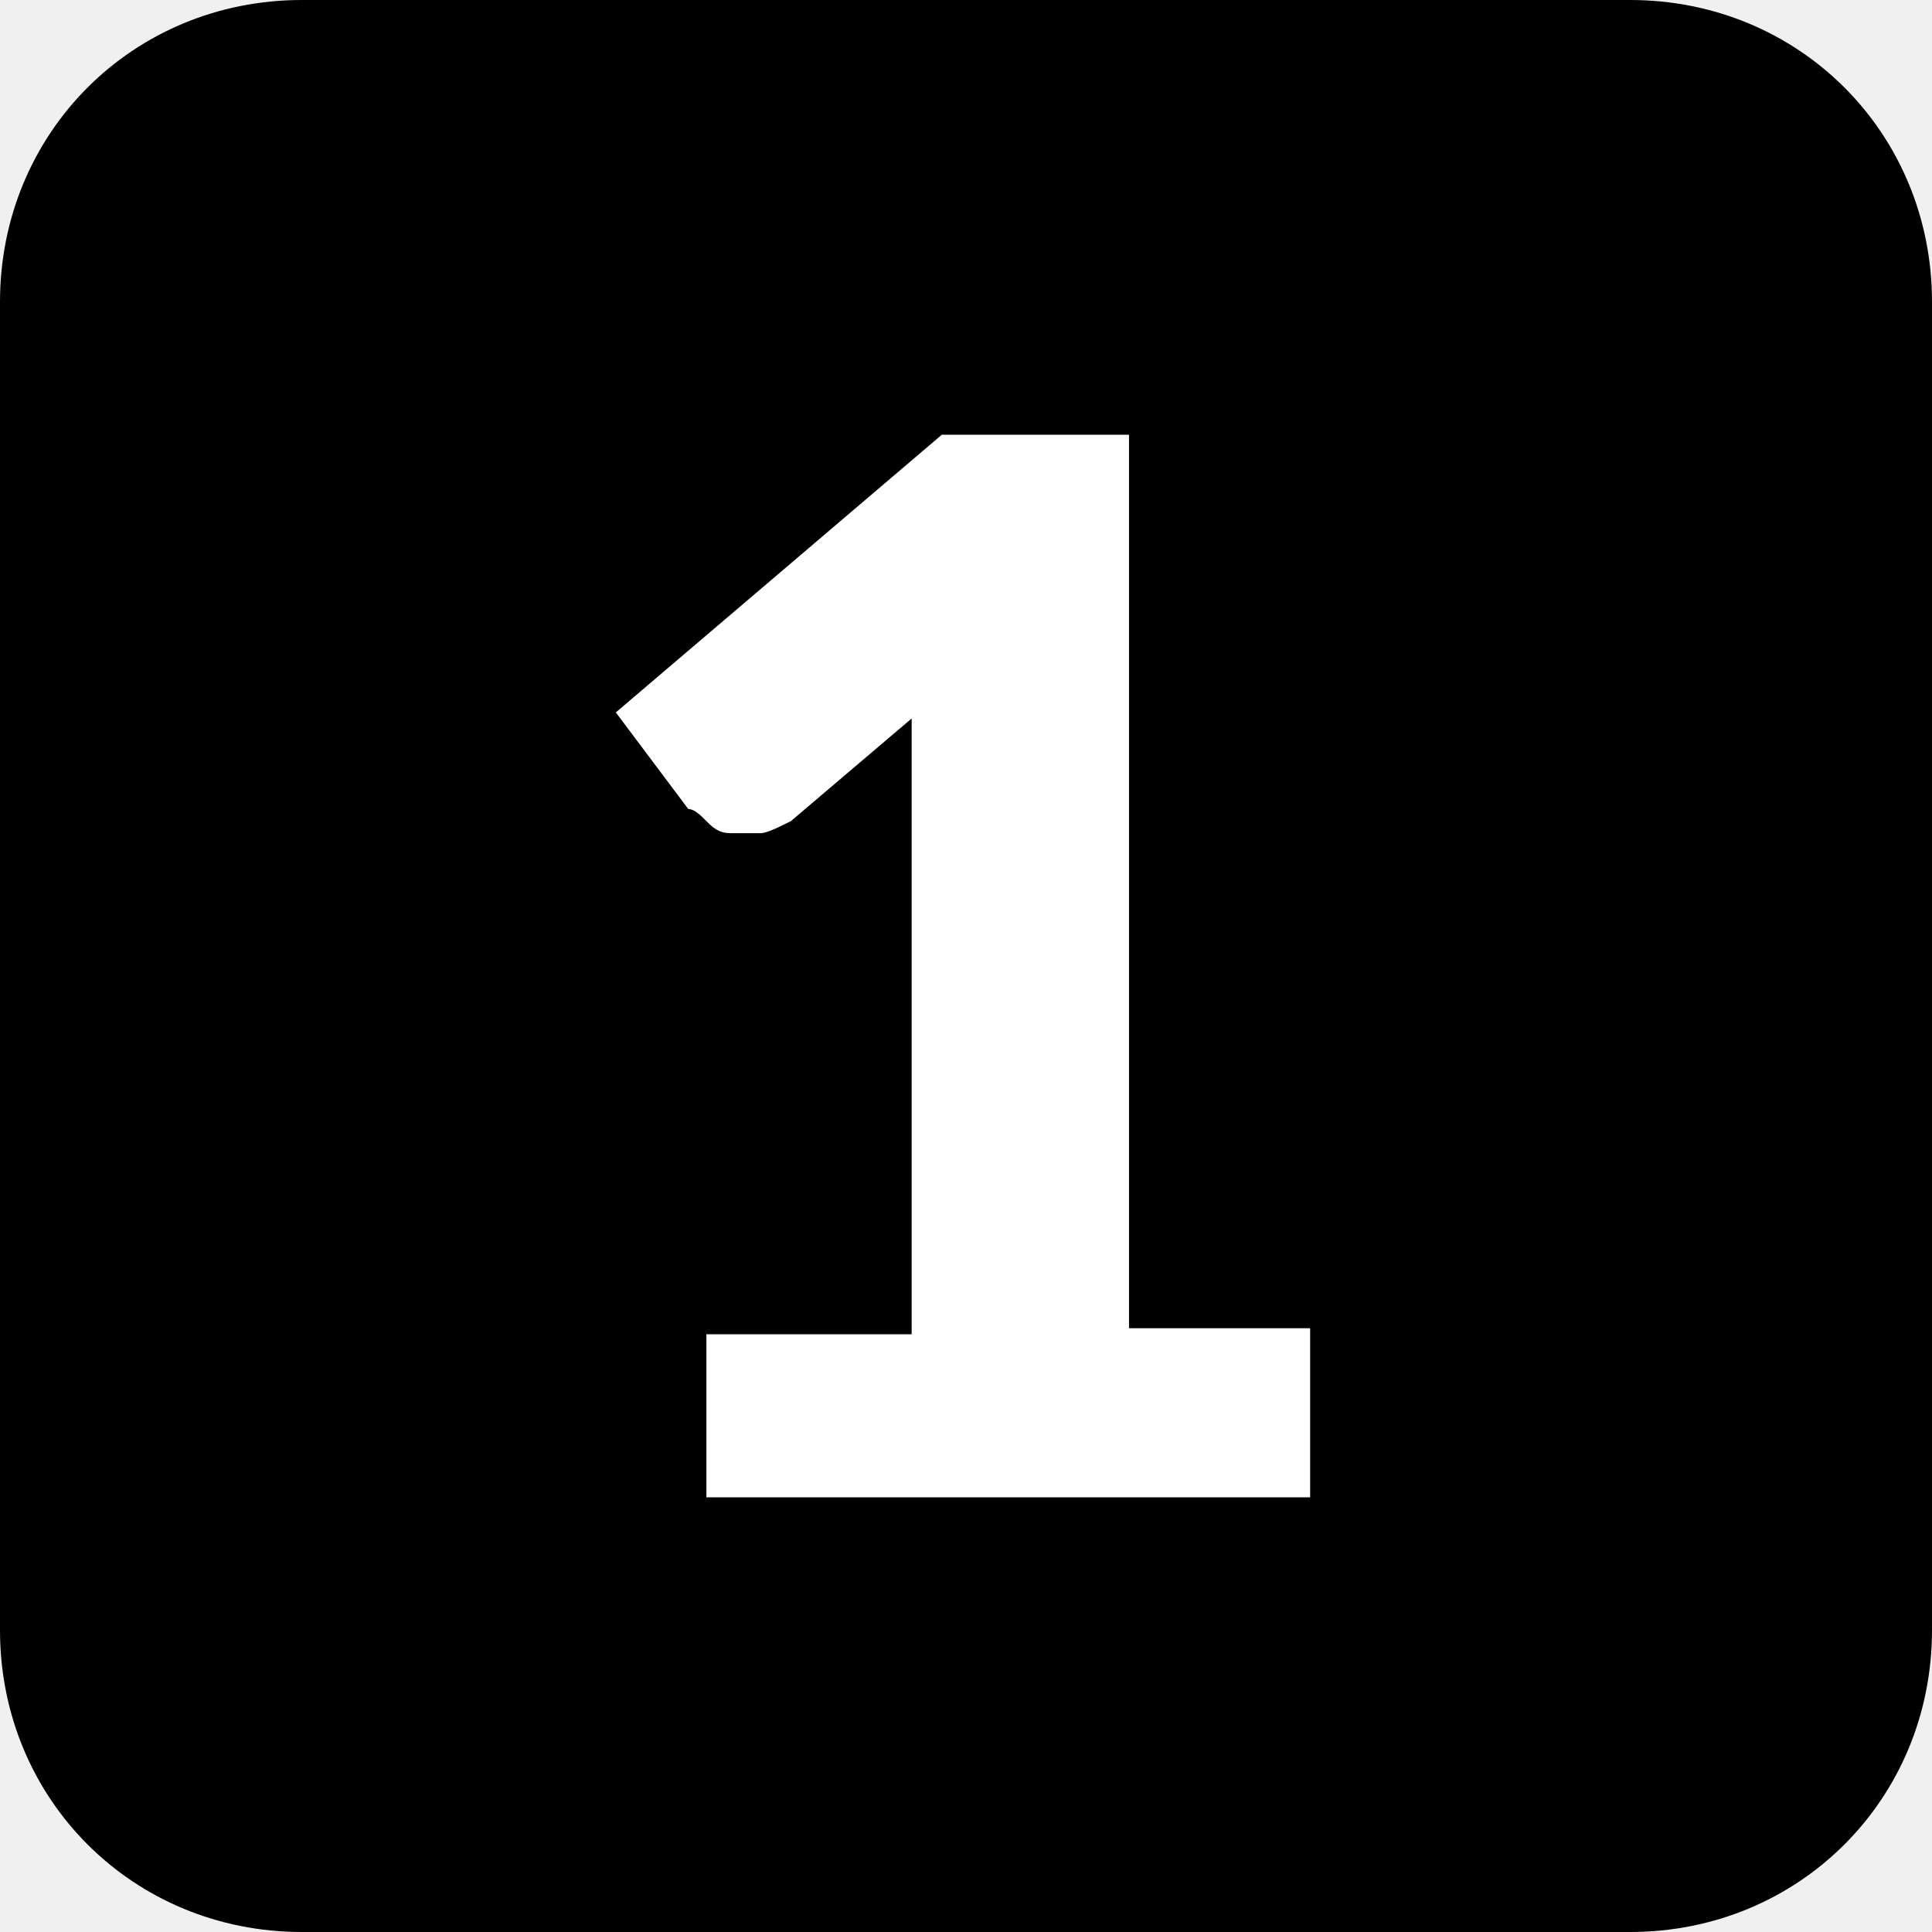
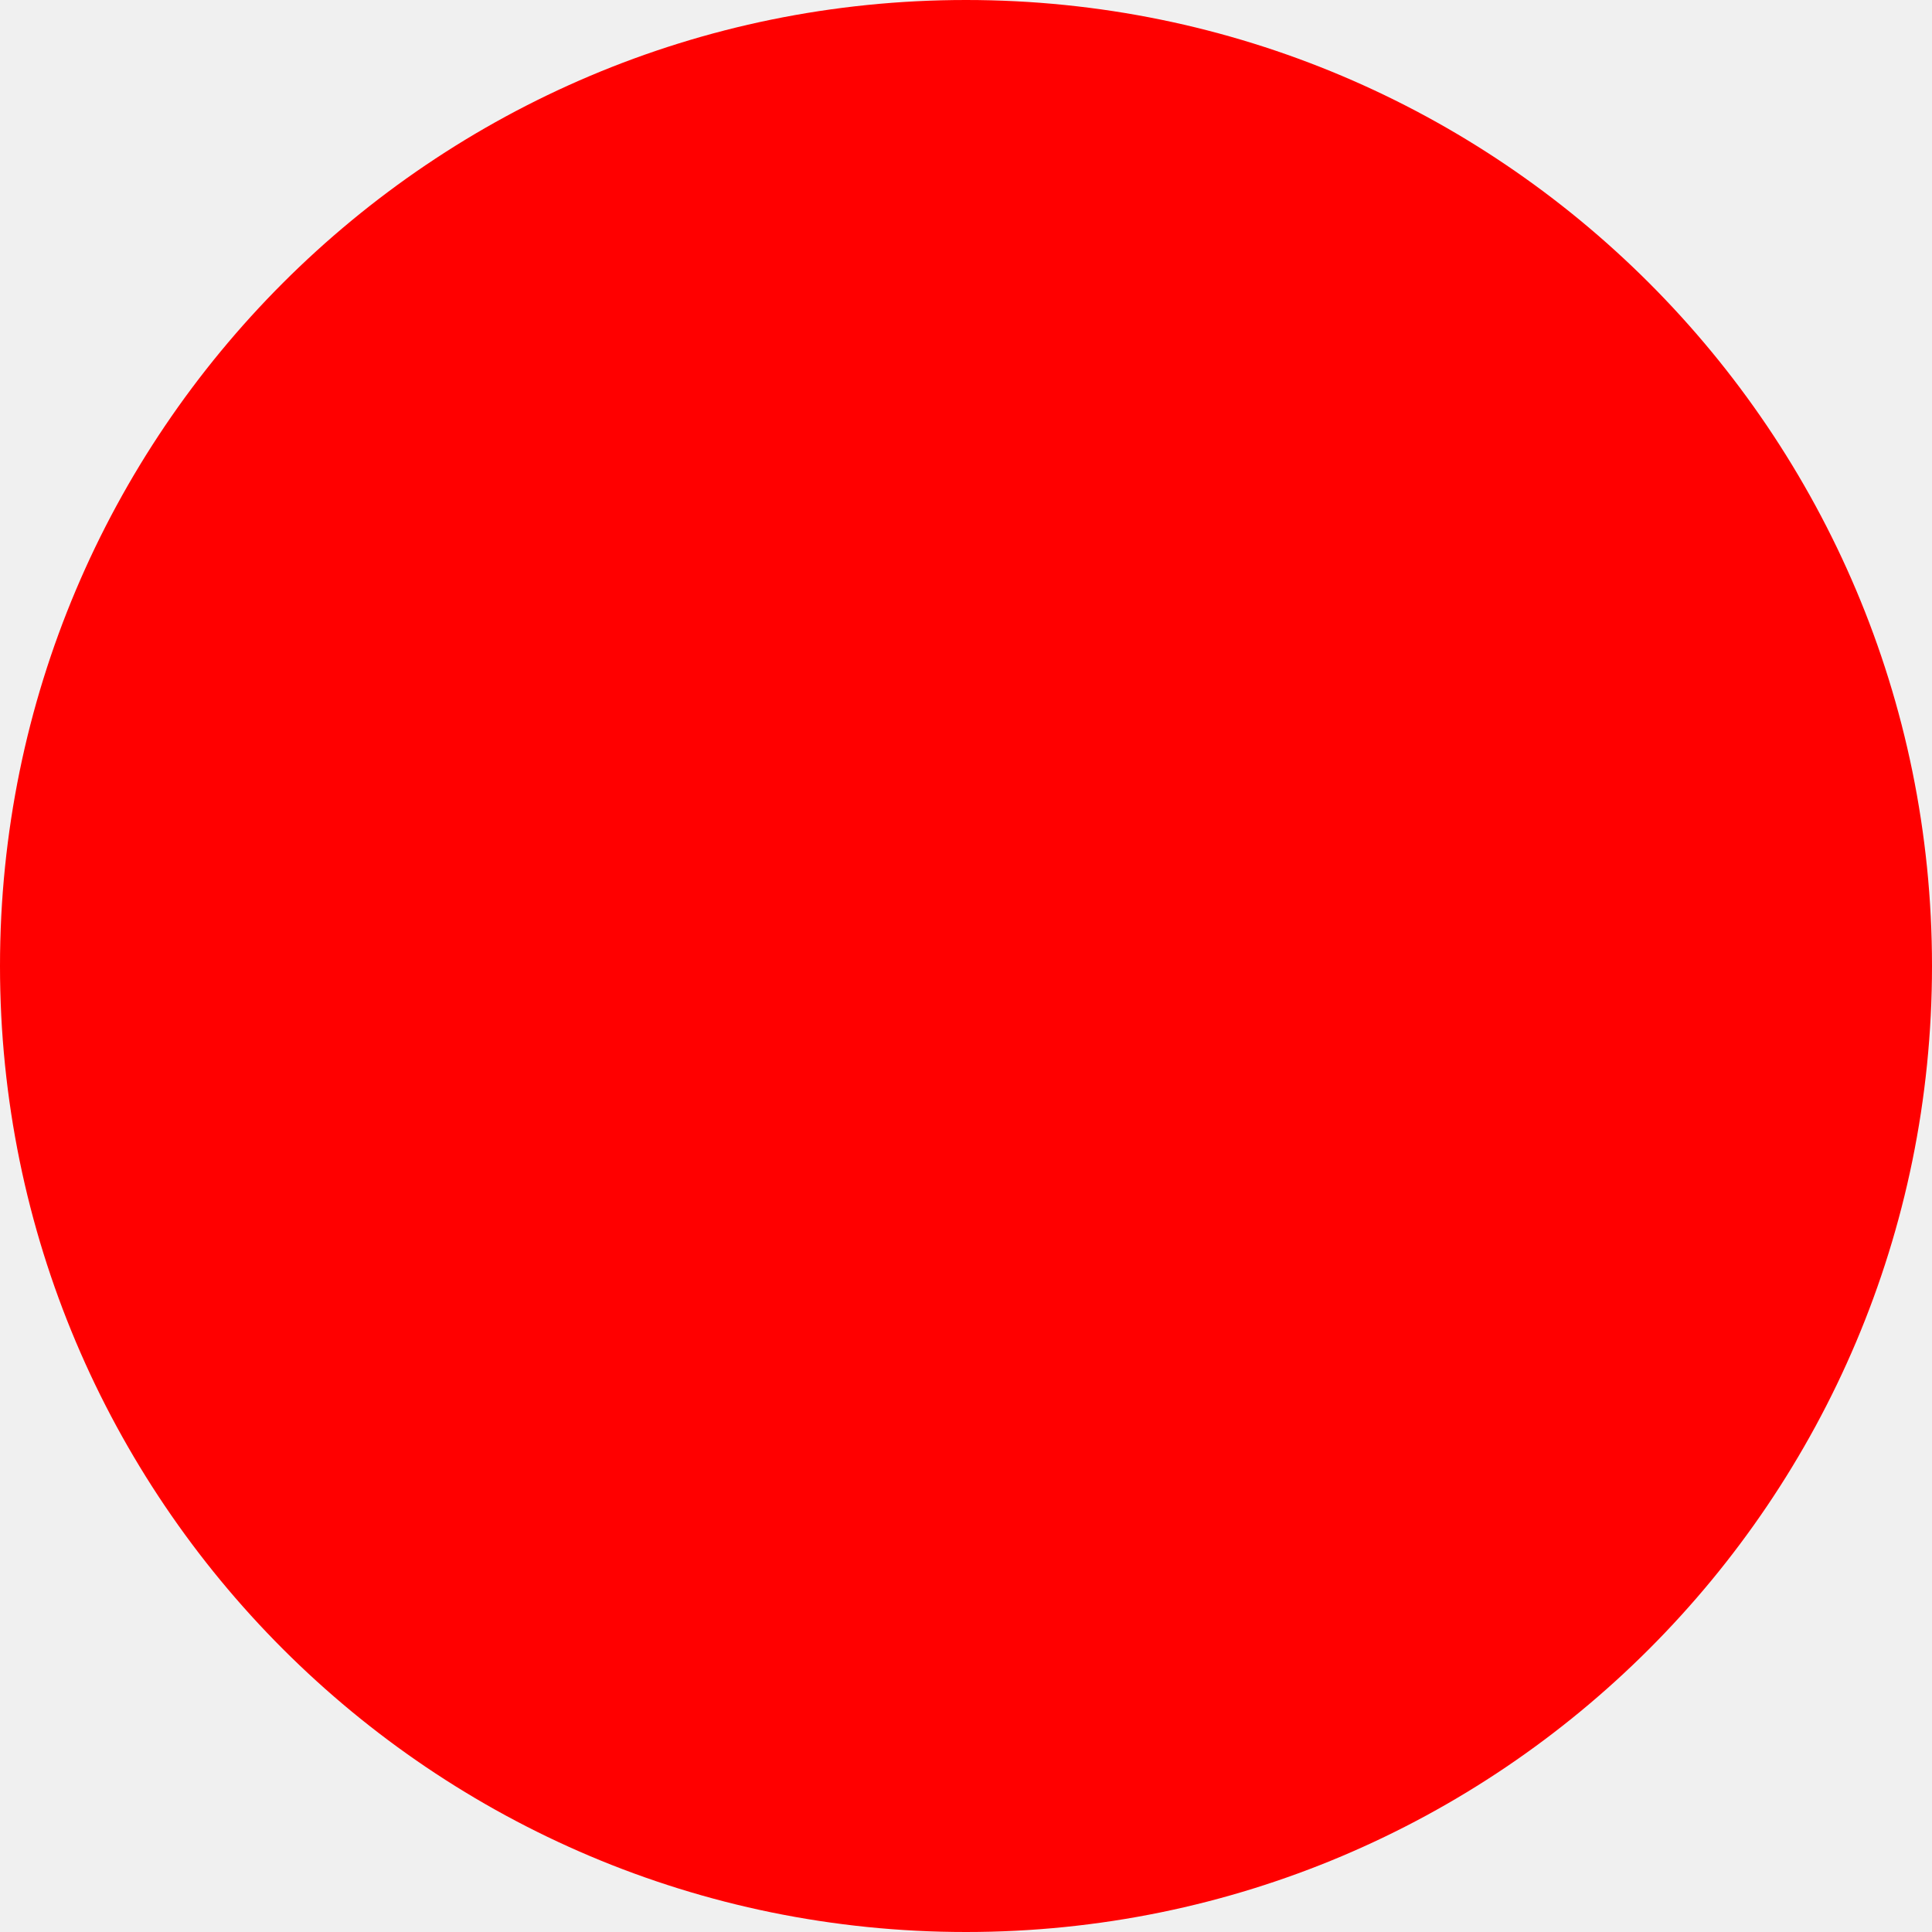
- <svg xmlns="http://www.w3.org/2000/svg" version="1.1" id="Layer_1" x="0px" y="0px" viewBox="0 0 32 32" enable-background="new 0 0 32 32" xml:space="preserve">
-   <g id="_x31_">
-     <path d="M32,27V5c0-2.8-2.2-5-5-5L5,0C2.2,0,0,2.2,0,5l0,22c0,2.8,2.2,5,5,5h22C29.8,32,32,29.8,32,27z" />
-     <g>
-       <path fill="#FFFFFF" d="M21.7,22.1v2.7h-10v-2.7h3.4v-8.8c0-0.2,0-0.5,0-0.7s0-0.5,0-0.7l-2,1.7c-0.2,0.1-0.4,0.2-0.5,0.2    c-0.2,0-0.3,0-0.5,0c-0.2,0-0.3-0.1-0.4-0.2c-0.1-0.1-0.2-0.2-0.3-0.2l-1.2-1.6l5.4-4.6h3.1v14.8H21.7z" />
-     </g>
-   </g>
+ <svg xmlns="http://www.w3.org/2000/svg" id="Layer_1" data-name="Layer 1" viewBox="0 0 32 32">
+   <defs>
+     <style>.cls-1{fill:red;}</style>
+   </defs>
+   <circle class="cls-1" cx="16" cy="16" r="16" />
</svg>
